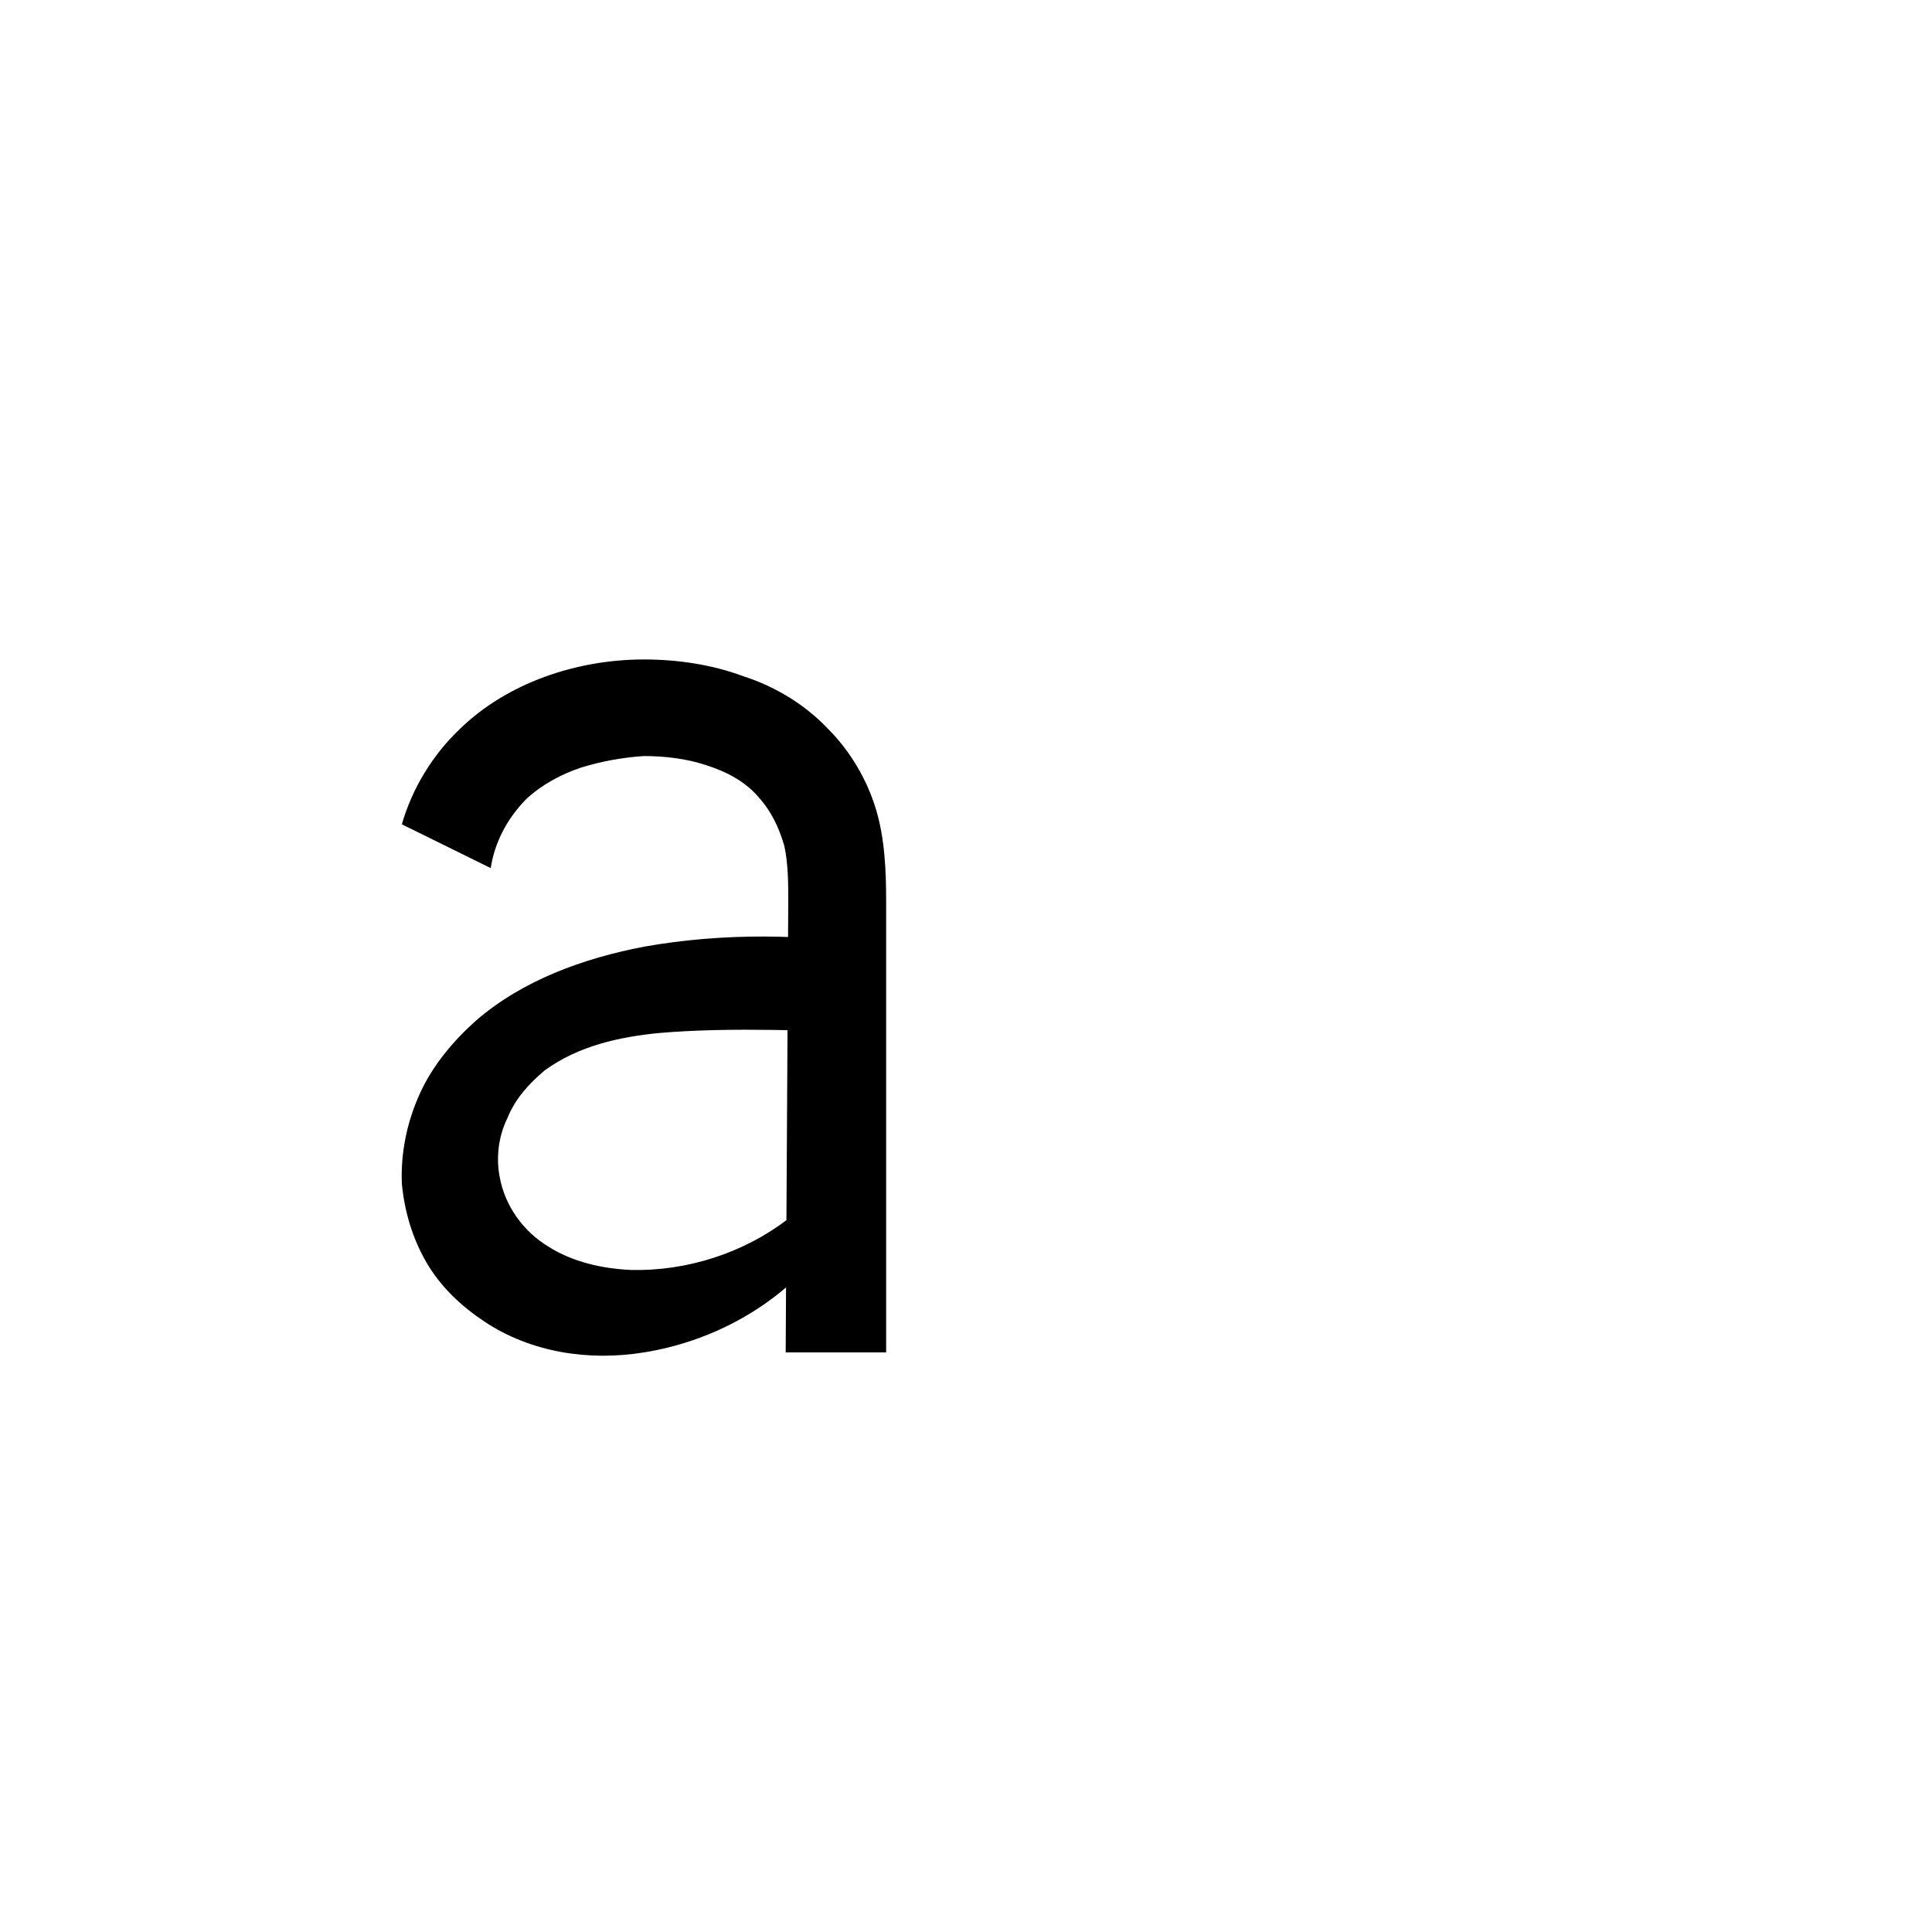
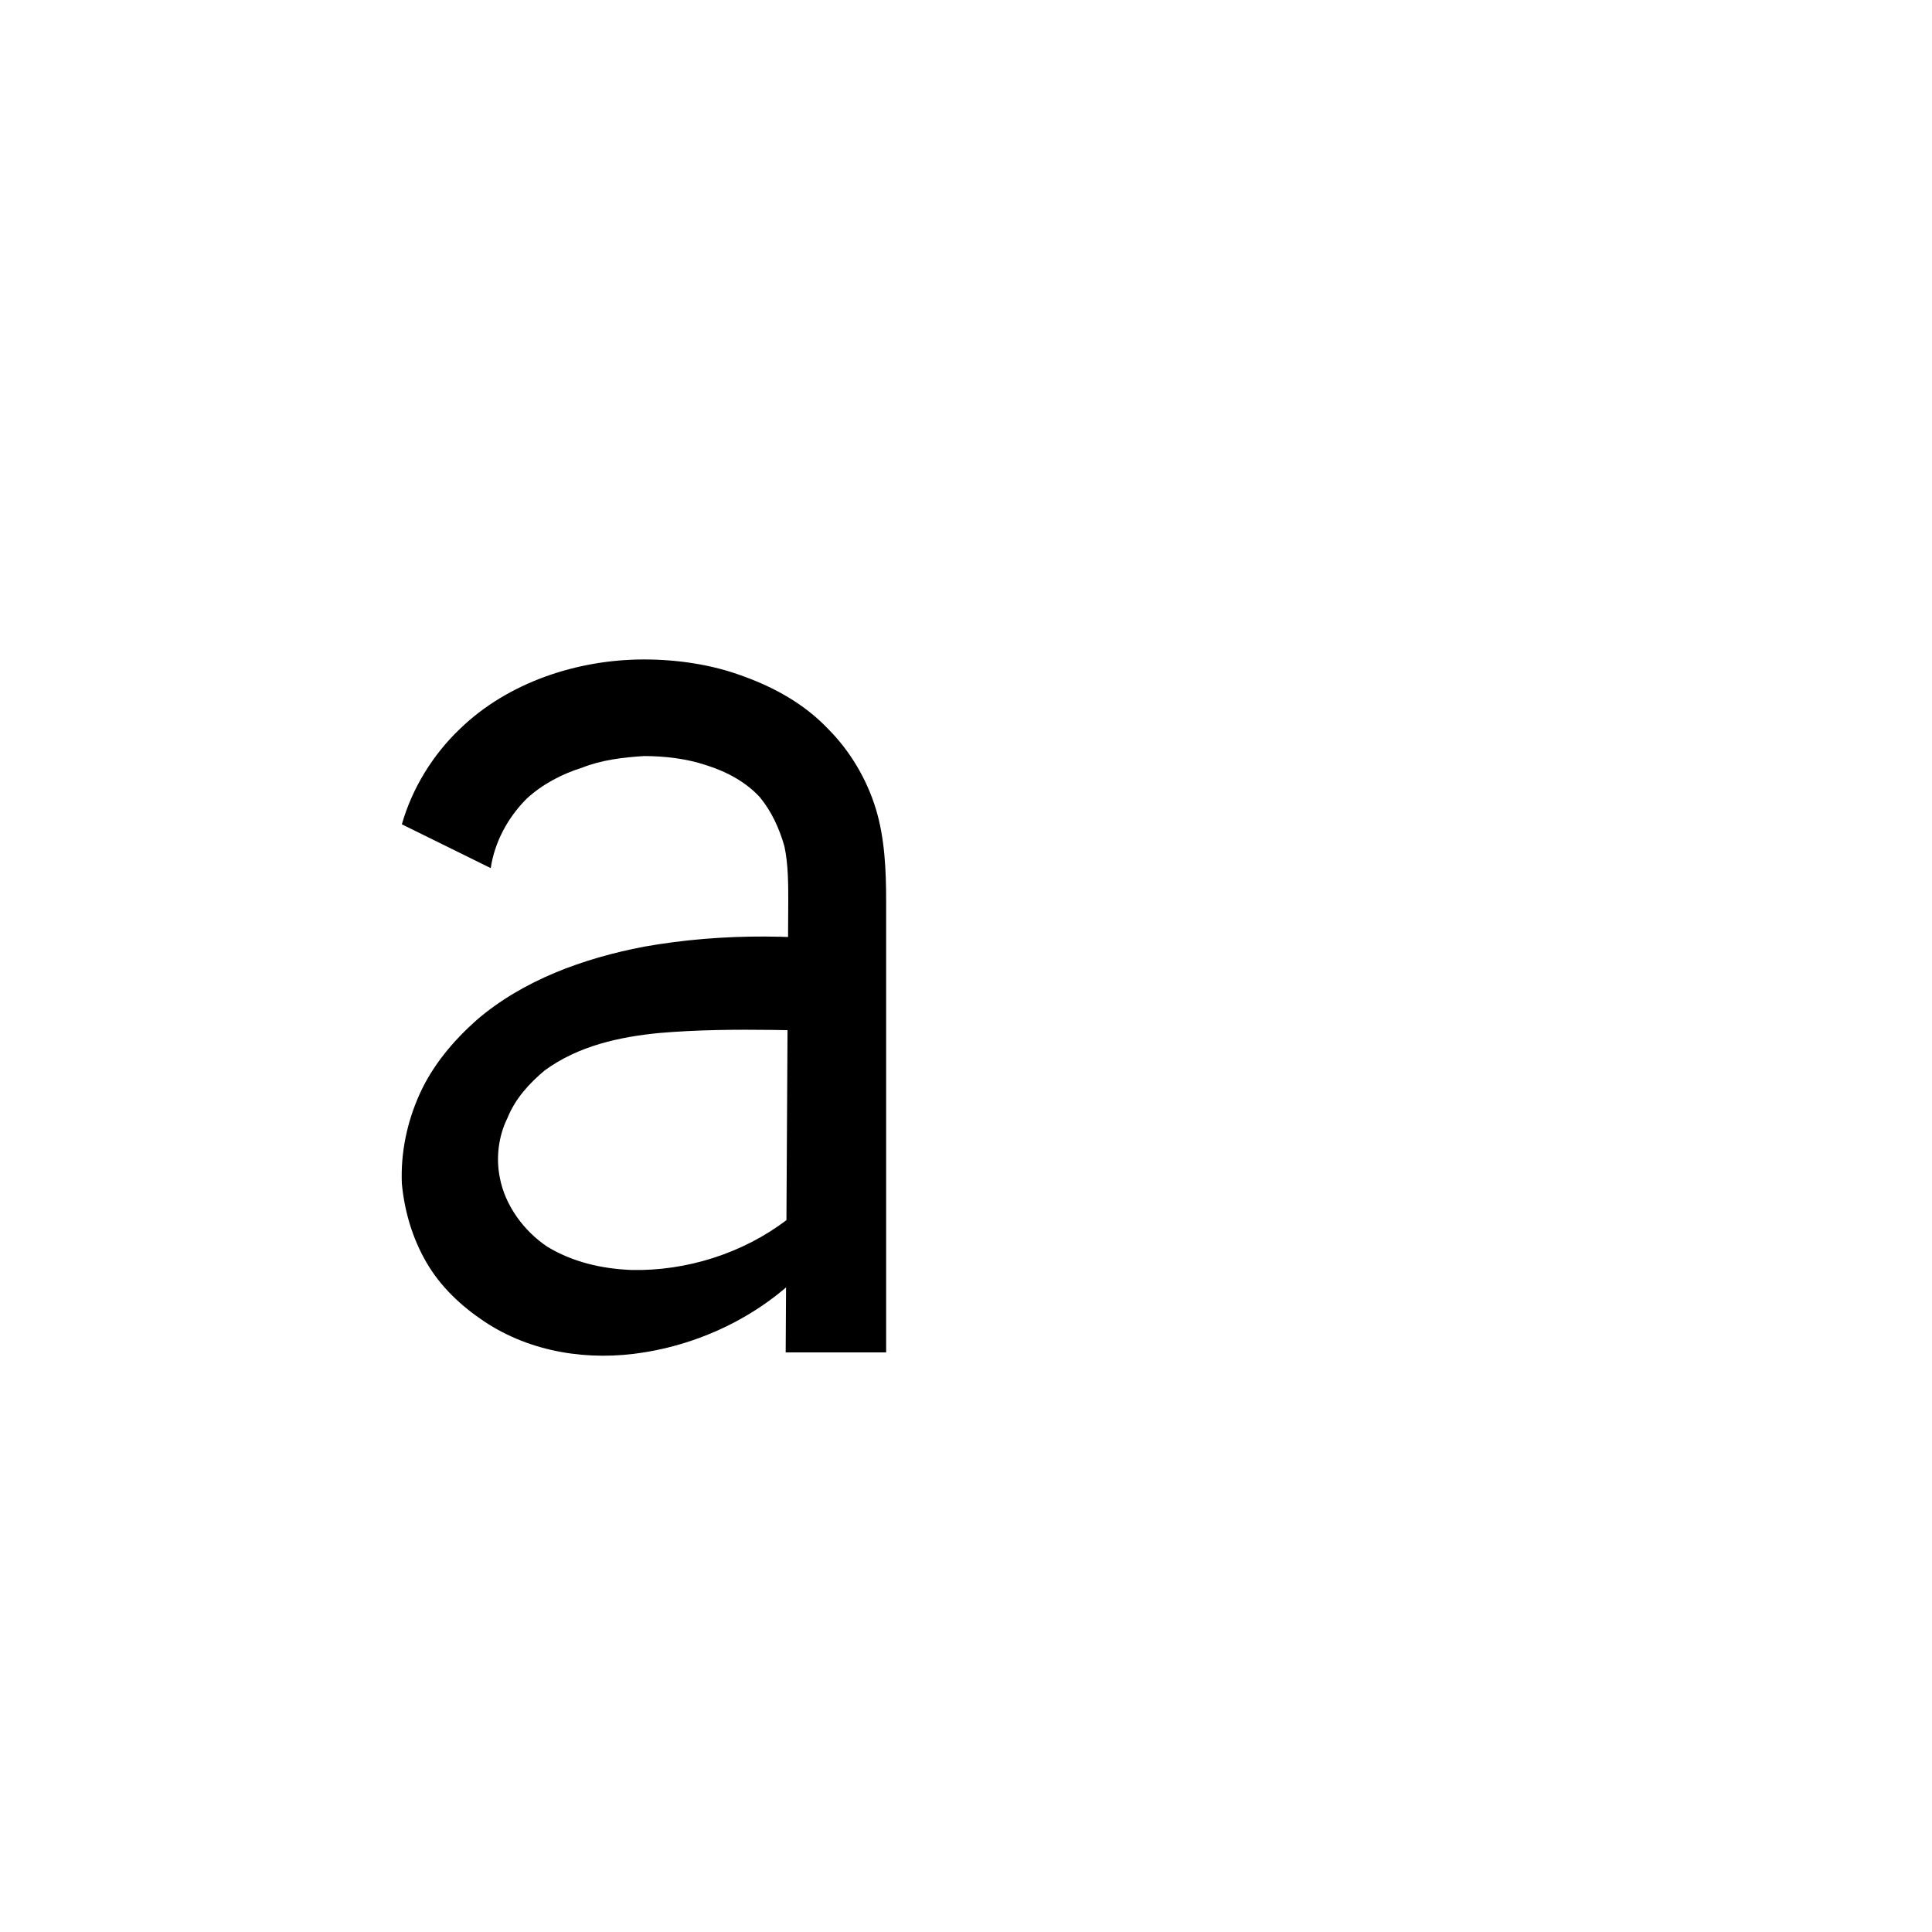
<svg xmlns="http://www.w3.org/2000/svg" viewBox="-0.25 -1.05 1.5 1.5">
-   <path d="M 0.36 -0 L 0.362 -0.35 C 0.362 -0.364  0.362 -0.379  0.359 -0.393 C 0.355 -0.407  0.349 -0.42  0.339 -0.431 C 0.329 -0.443  0.314 -0.451  0.298 -0.456 C 0.283 -0.461  0.266 -0.463  0.25 -0.463 C 0.234 -0.462  0.217 -0.459  0.201 -0.454 C 0.186 -0.449  0.171 -0.441  0.159 -0.43 C 0.144 -0.415  0.134 -0.396  0.131 -0.376 L 0.062 -0.41 C 0.07 -0.438  0.086 -0.464  0.107 -0.484 C 0.144 -0.52  0.198 -0.538  0.25 -0.538 C 0.276 -0.538  0.303 -0.534  0.327 -0.525 C 0.352 -0.517  0.375 -0.503  0.393 -0.484 C 0.41 -0.467  0.423 -0.445  0.43 -0.422 C 0.437 -0.399  0.438 -0.374  0.438 -0.35 L 0.438 -0 L 0.36 -0 Z M 0.438 -0.249 C 0.379 -0.249  0.321 -0.253  0.262 -0.248 C 0.231 -0.245  0.199 -0.238  0.173 -0.219 C 0.161 -0.209  0.15 -0.197  0.144 -0.182 C 0.137 -0.168  0.135 -0.151  0.138 -0.136 C 0.142 -0.114  0.156 -0.094  0.176 -0.082 C 0.195 -0.07  0.218 -0.065  0.24 -0.064 C 0.283 -0.063  0.327 -0.077  0.361 -0.103 C 0.395 -0.13  0.42 -0.168  0.43 -0.21 L 0.438 -0.21 C 0.435 -0.159  0.415 -0.109  0.381 -0.071 C 0.348 -0.033  0.3 -0.008  0.25 -0 C 0.207 0.007  0.162 -0  0.126 -0.024 C 0.108 -0.036  0.092 -0.051  0.081 -0.07 C 0.07 -0.089  0.064 -0.11  0.062 -0.131 C 0.061 -0.155  0.066 -0.179  0.076 -0.201 C 0.086 -0.223  0.102 -0.242  0.12 -0.258 C 0.156 -0.289  0.203 -0.306  0.25 -0.315 C 0.312 -0.326  0.376 -0.325  0.438 -0.315 L 0.438 -0.249 Z" fill="black" />
+   <path d="M 0.36 -0 L 0.362 -0.35 C 0.362 -0.364  0.362 -0.379  0.359 -0.393 C 0.355 -0.407  0.349 -0.42  0.34 -0.431 C 0.329 -0.443  0.314 -0.451  0.298 -0.456 C 0.283 -0.461  0.266 -0.463  0.25 -0.463 C 0.234 -0.462  0.217 -0.46  0.202 -0.454 C 0.186 -0.449  0.171 -0.441  0.159 -0.43 C 0.144 -0.415  0.134 -0.396  0.131 -0.376 L 0.062 -0.41 C 0.07 -0.438  0.086 -0.464  0.107 -0.484 C 0.144 -0.52  0.198 -0.538  0.25 -0.538 C 0.276 -0.538  0.303 -0.534  0.327 -0.525 C 0.352 -0.516  0.375 -0.503  0.393 -0.484 C 0.41 -0.467  0.423 -0.445  0.43 -0.422 C 0.437 -0.399  0.438 -0.374  0.438 -0.35 L 0.438 -0 L 0.36 -0 Z M 0.438 -0.249 C 0.379 -0.249  0.321 -0.253  0.262 -0.248 C 0.231 -0.245  0.199 -0.238  0.173 -0.219 C 0.161 -0.209  0.15 -0.197  0.144 -0.182 C 0.137 -0.168  0.135 -0.151  0.138 -0.136 C 0.142 -0.114  0.157 -0.094  0.175 -0.082 C 0.195 -0.07  0.217 -0.065  0.24 -0.064 C 0.283 -0.063  0.327 -0.077  0.361 -0.103 C 0.396 -0.13  0.42 -0.168  0.43 -0.21 L 0.438 -0.21 C 0.435 -0.159  0.415 -0.109  0.381 -0.071 C 0.348 -0.033  0.3 -0.008  0.25 -0 C 0.207 0.007  0.162 -0  0.126 -0.024 C 0.108 -0.036  0.092 -0.051  0.081 -0.07 C 0.07 -0.089  0.064 -0.11  0.062 -0.131 C 0.061 -0.155  0.066 -0.179  0.076 -0.201 C 0.086 -0.223  0.102 -0.242  0.12 -0.258 C 0.156 -0.289  0.203 -0.306  0.25 -0.315 C 0.312 -0.326  0.376 -0.325  0.438 -0.315 L 0.438 -0.249 Z" fill="black" />
</svg>
